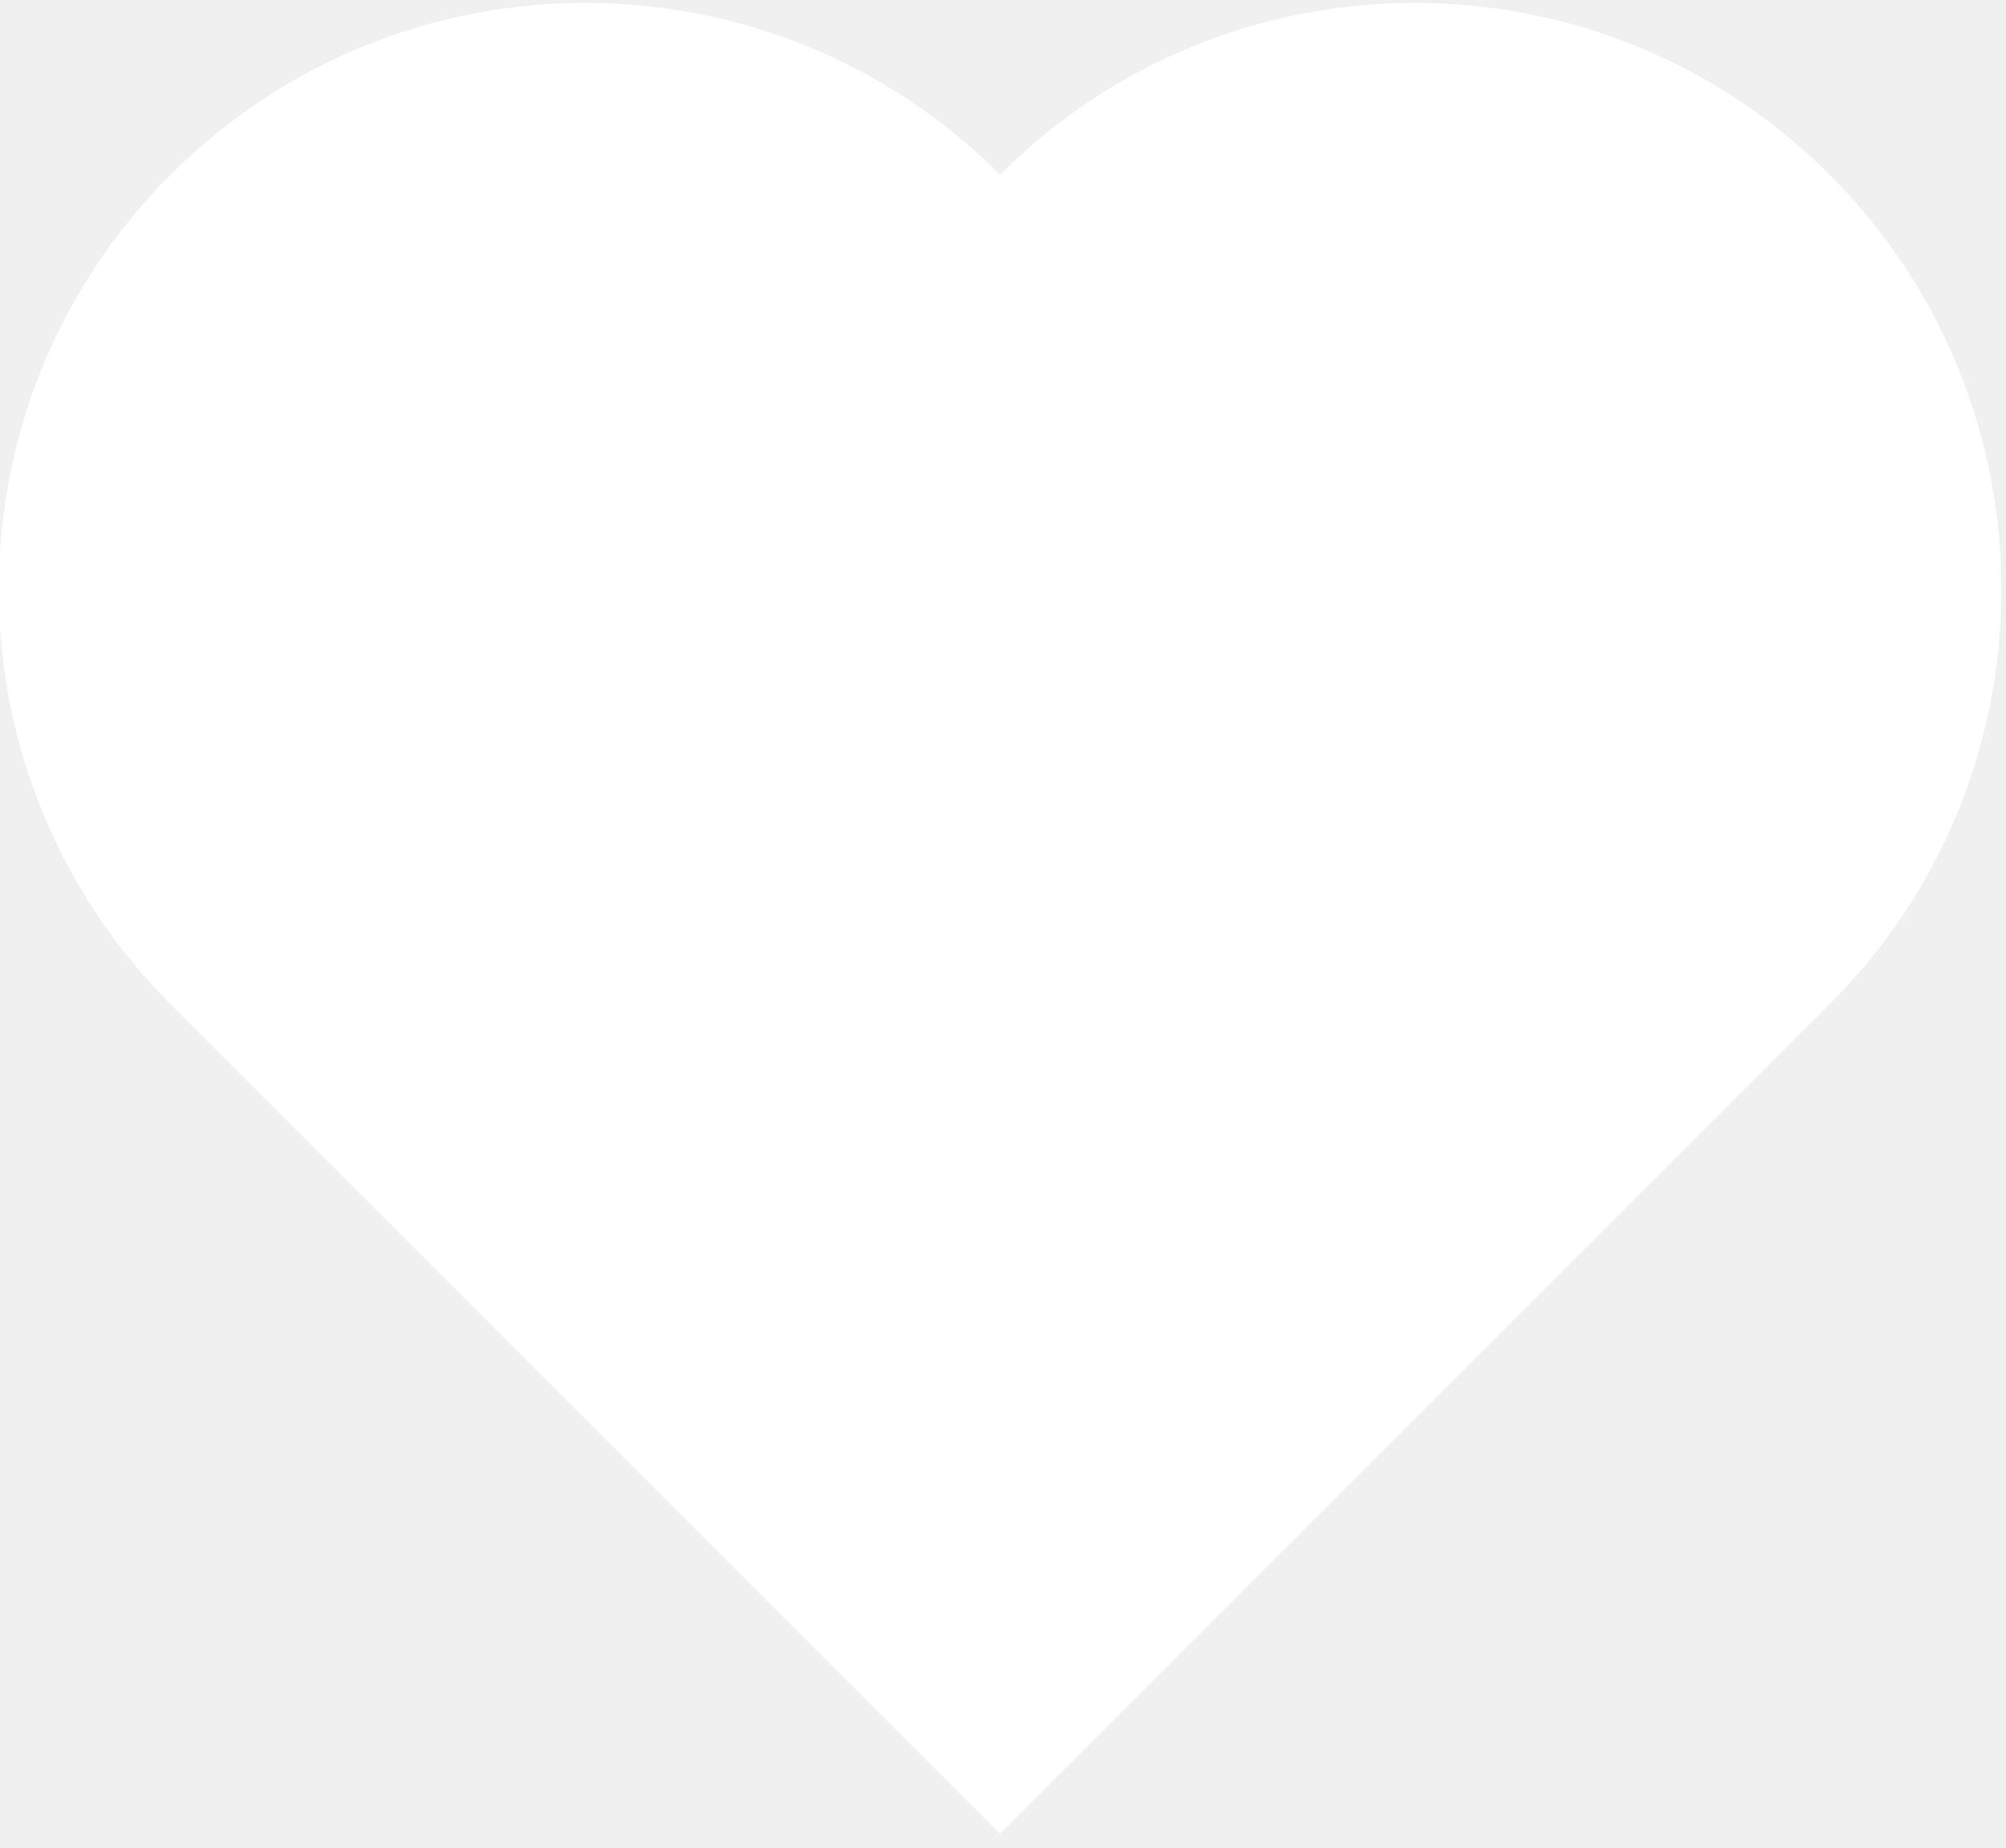
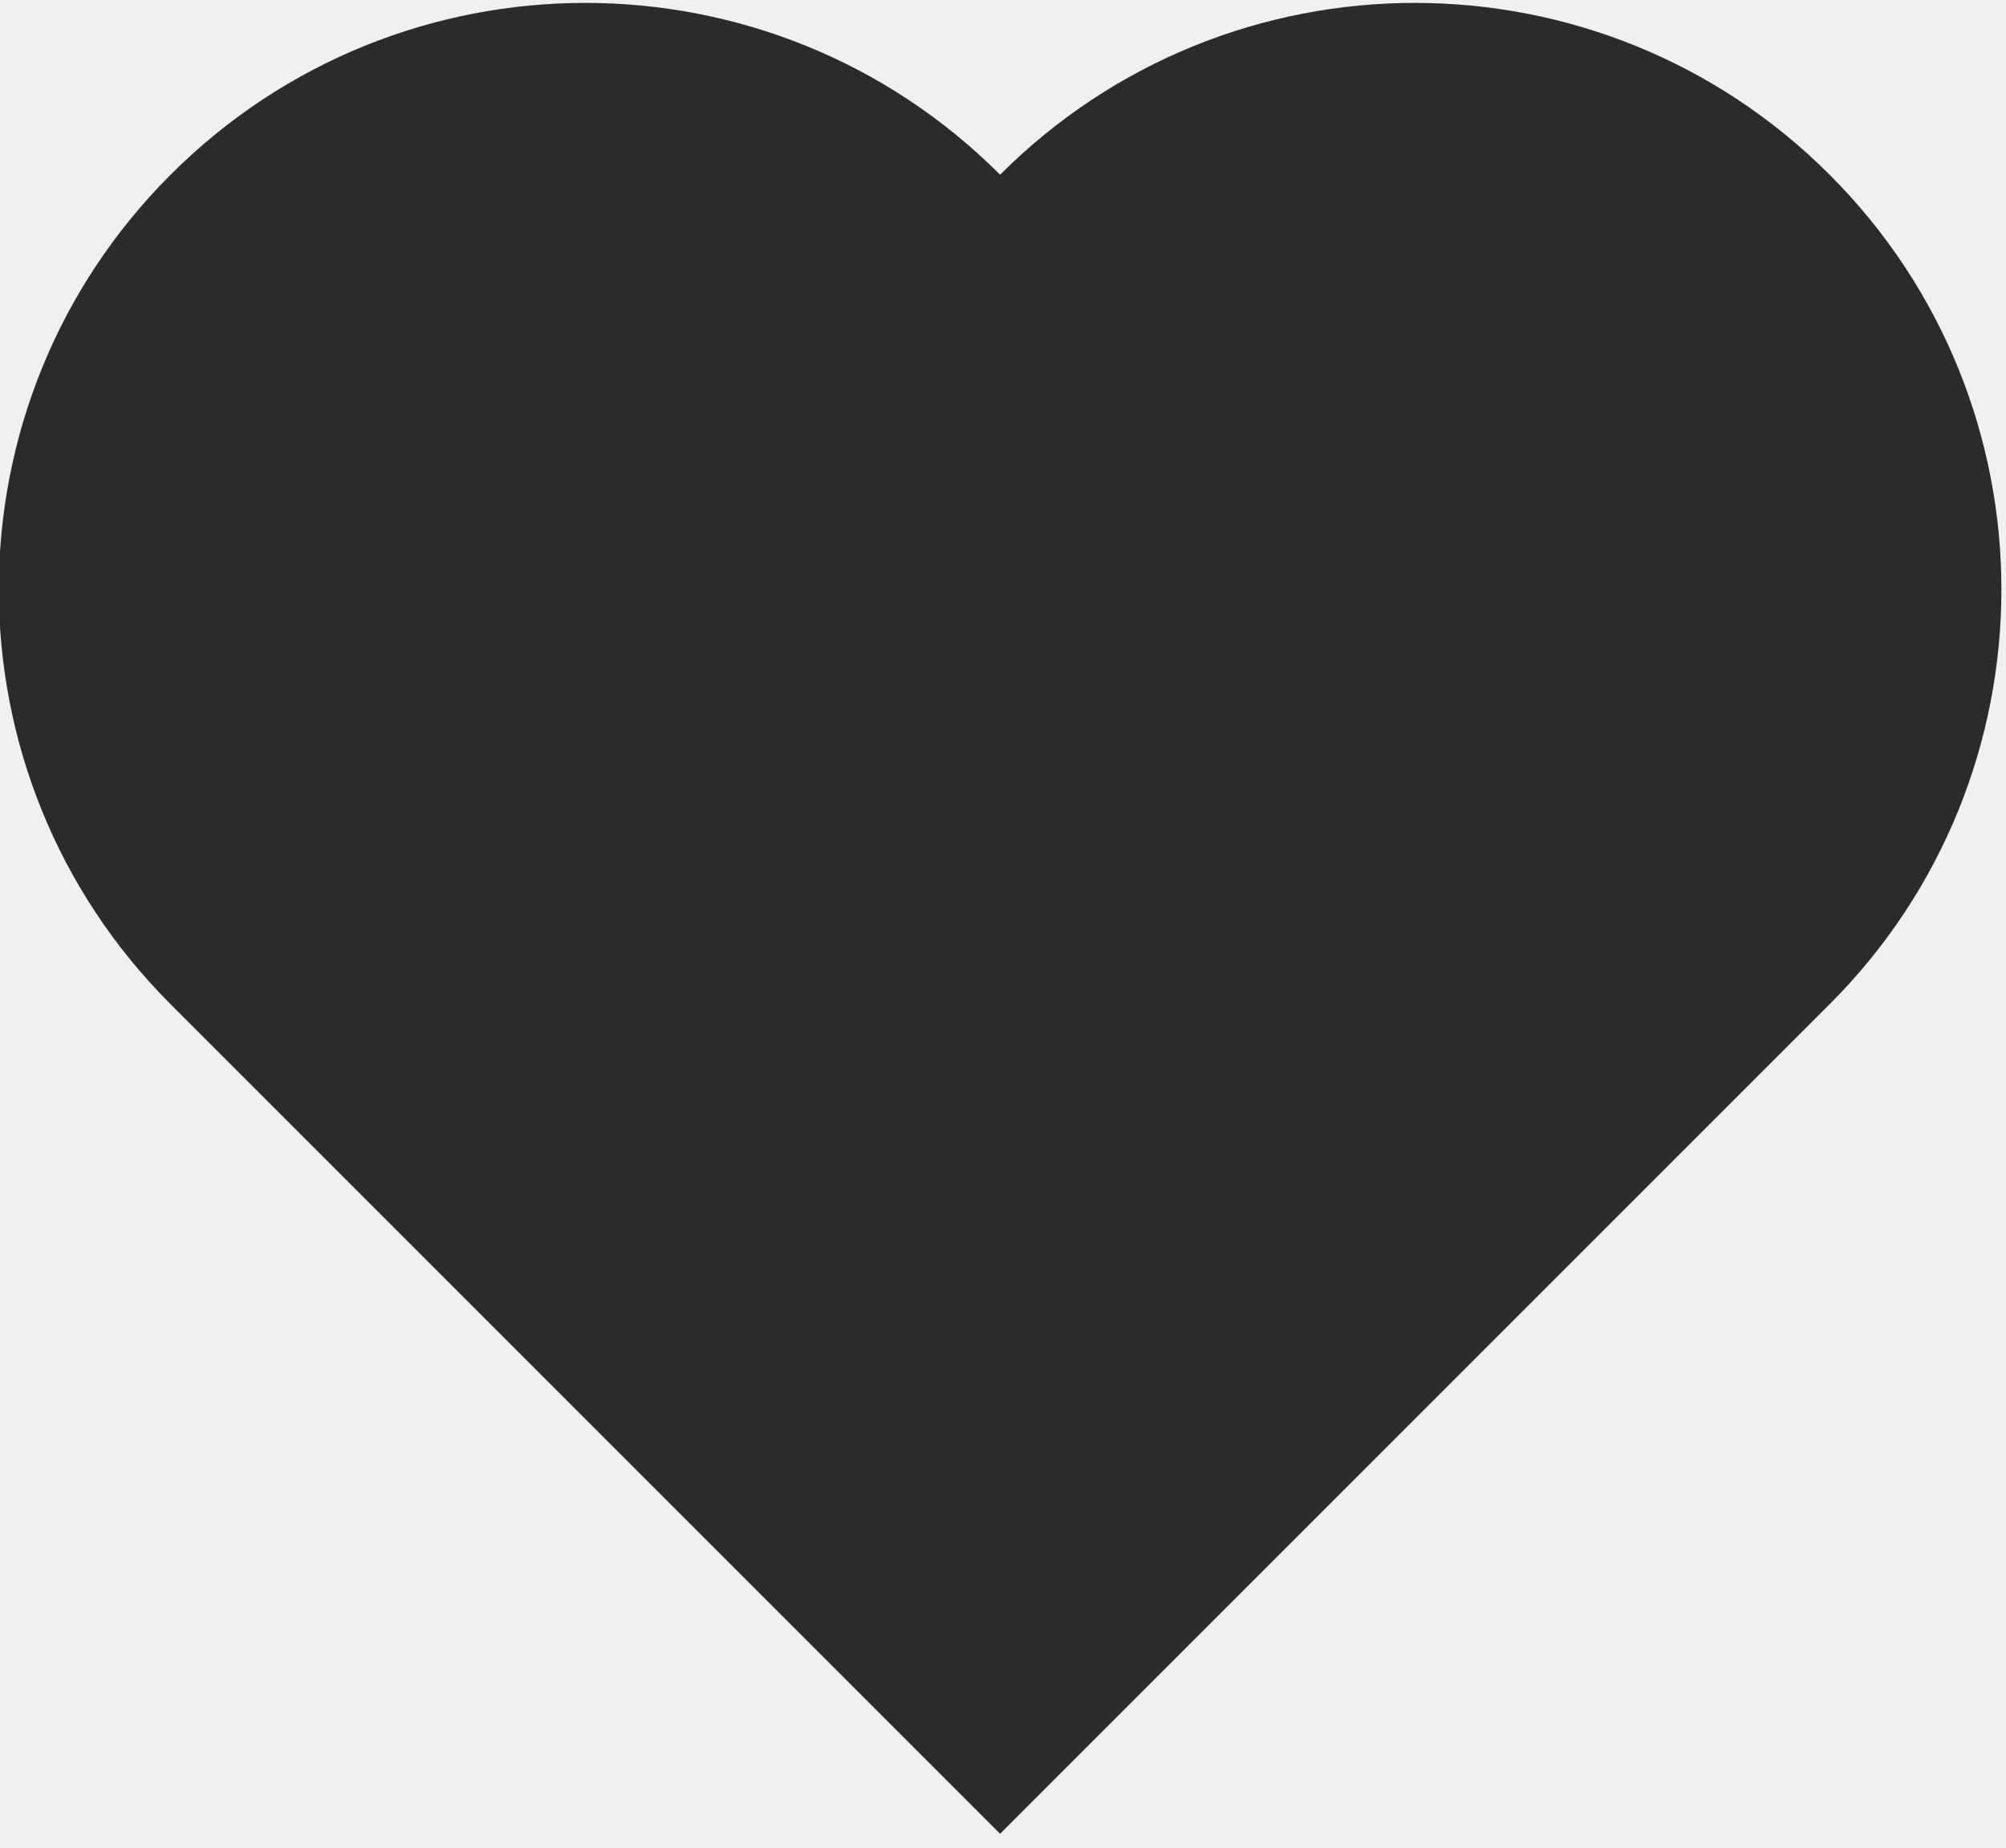
<svg xmlns="http://www.w3.org/2000/svg" xmlns:xlink="http://www.w3.org/1999/xlink" version="1.1" height="315" width="342">
  <defs>
    <style type="text/css">
            
       .outline { stroke:none; stroke-width:0 }
     
        </style>
    <g id="heart">
      <path d="M0 200 v-200 h200      a100,100 90 0,1 0,200     a100,100 90 0,1 -200,0     z" />
    </g>
  </defs>
-   <use xlink:href="#heart" class="outline " fill="#fff" transform="rotate(225,150,121)" />
+   <use xlink:href="#heart" class="outline " fill="#2b2b2b" transform="rotate(225,150,121)" />
</svg>
